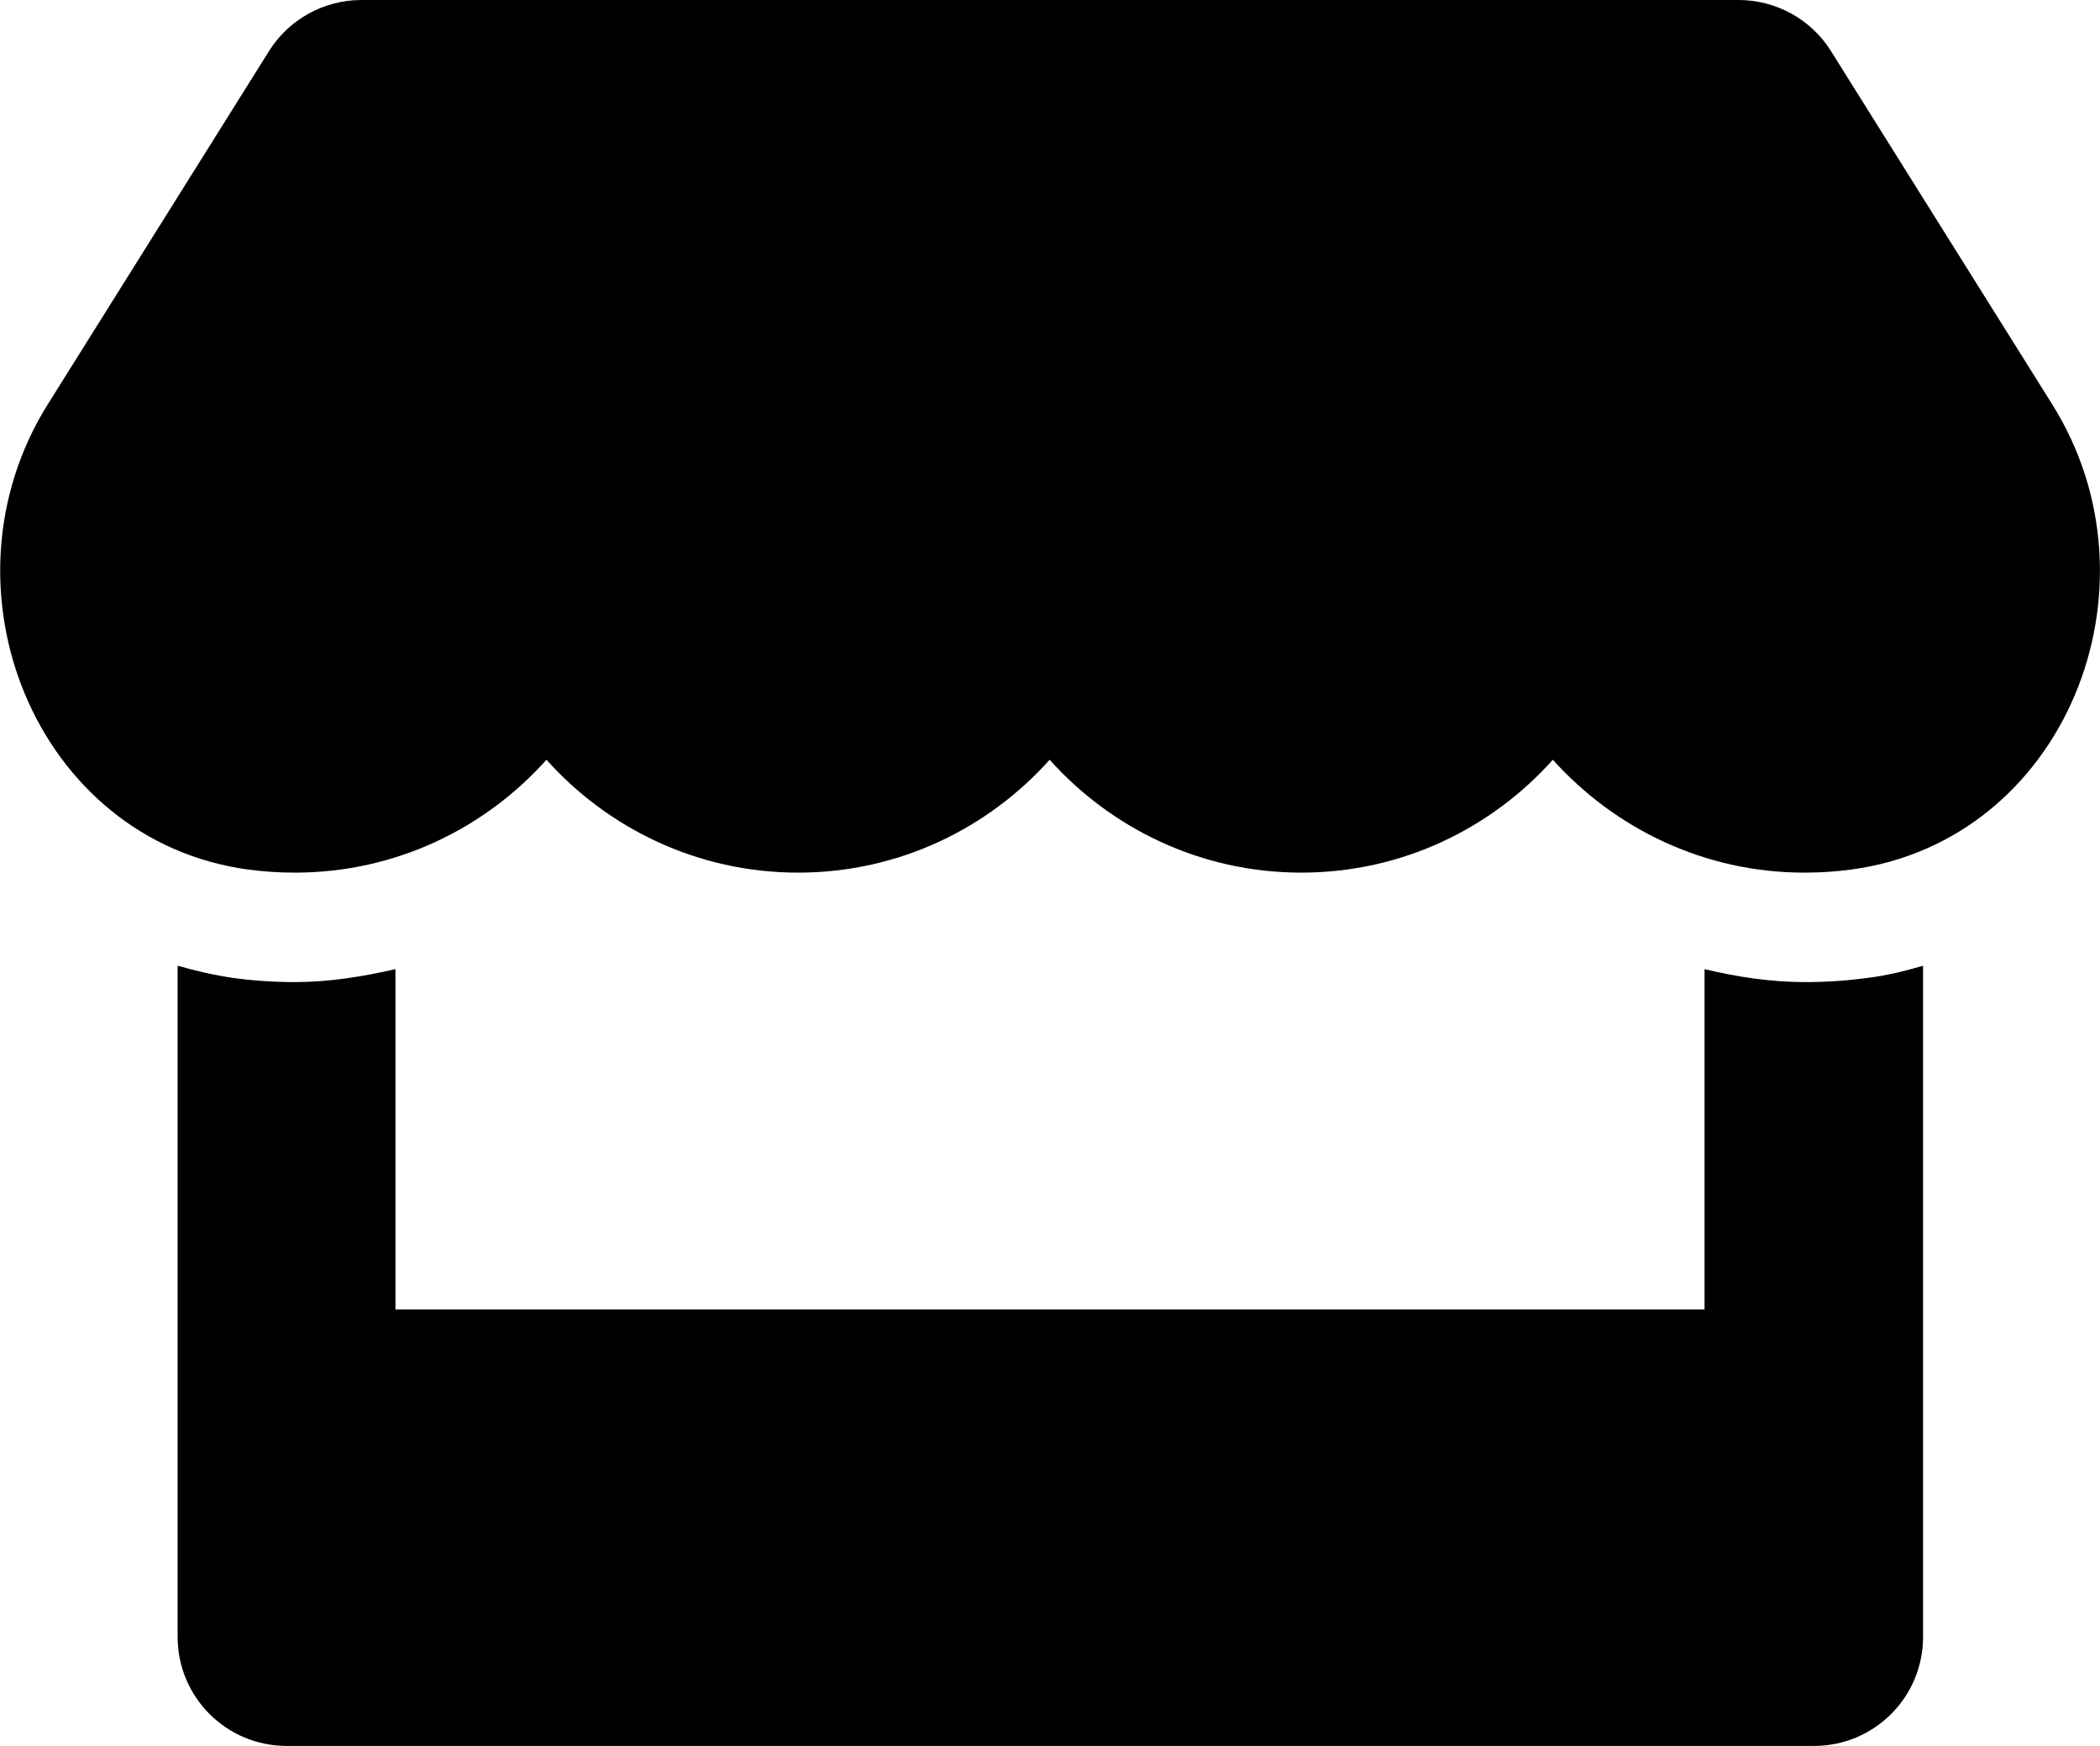
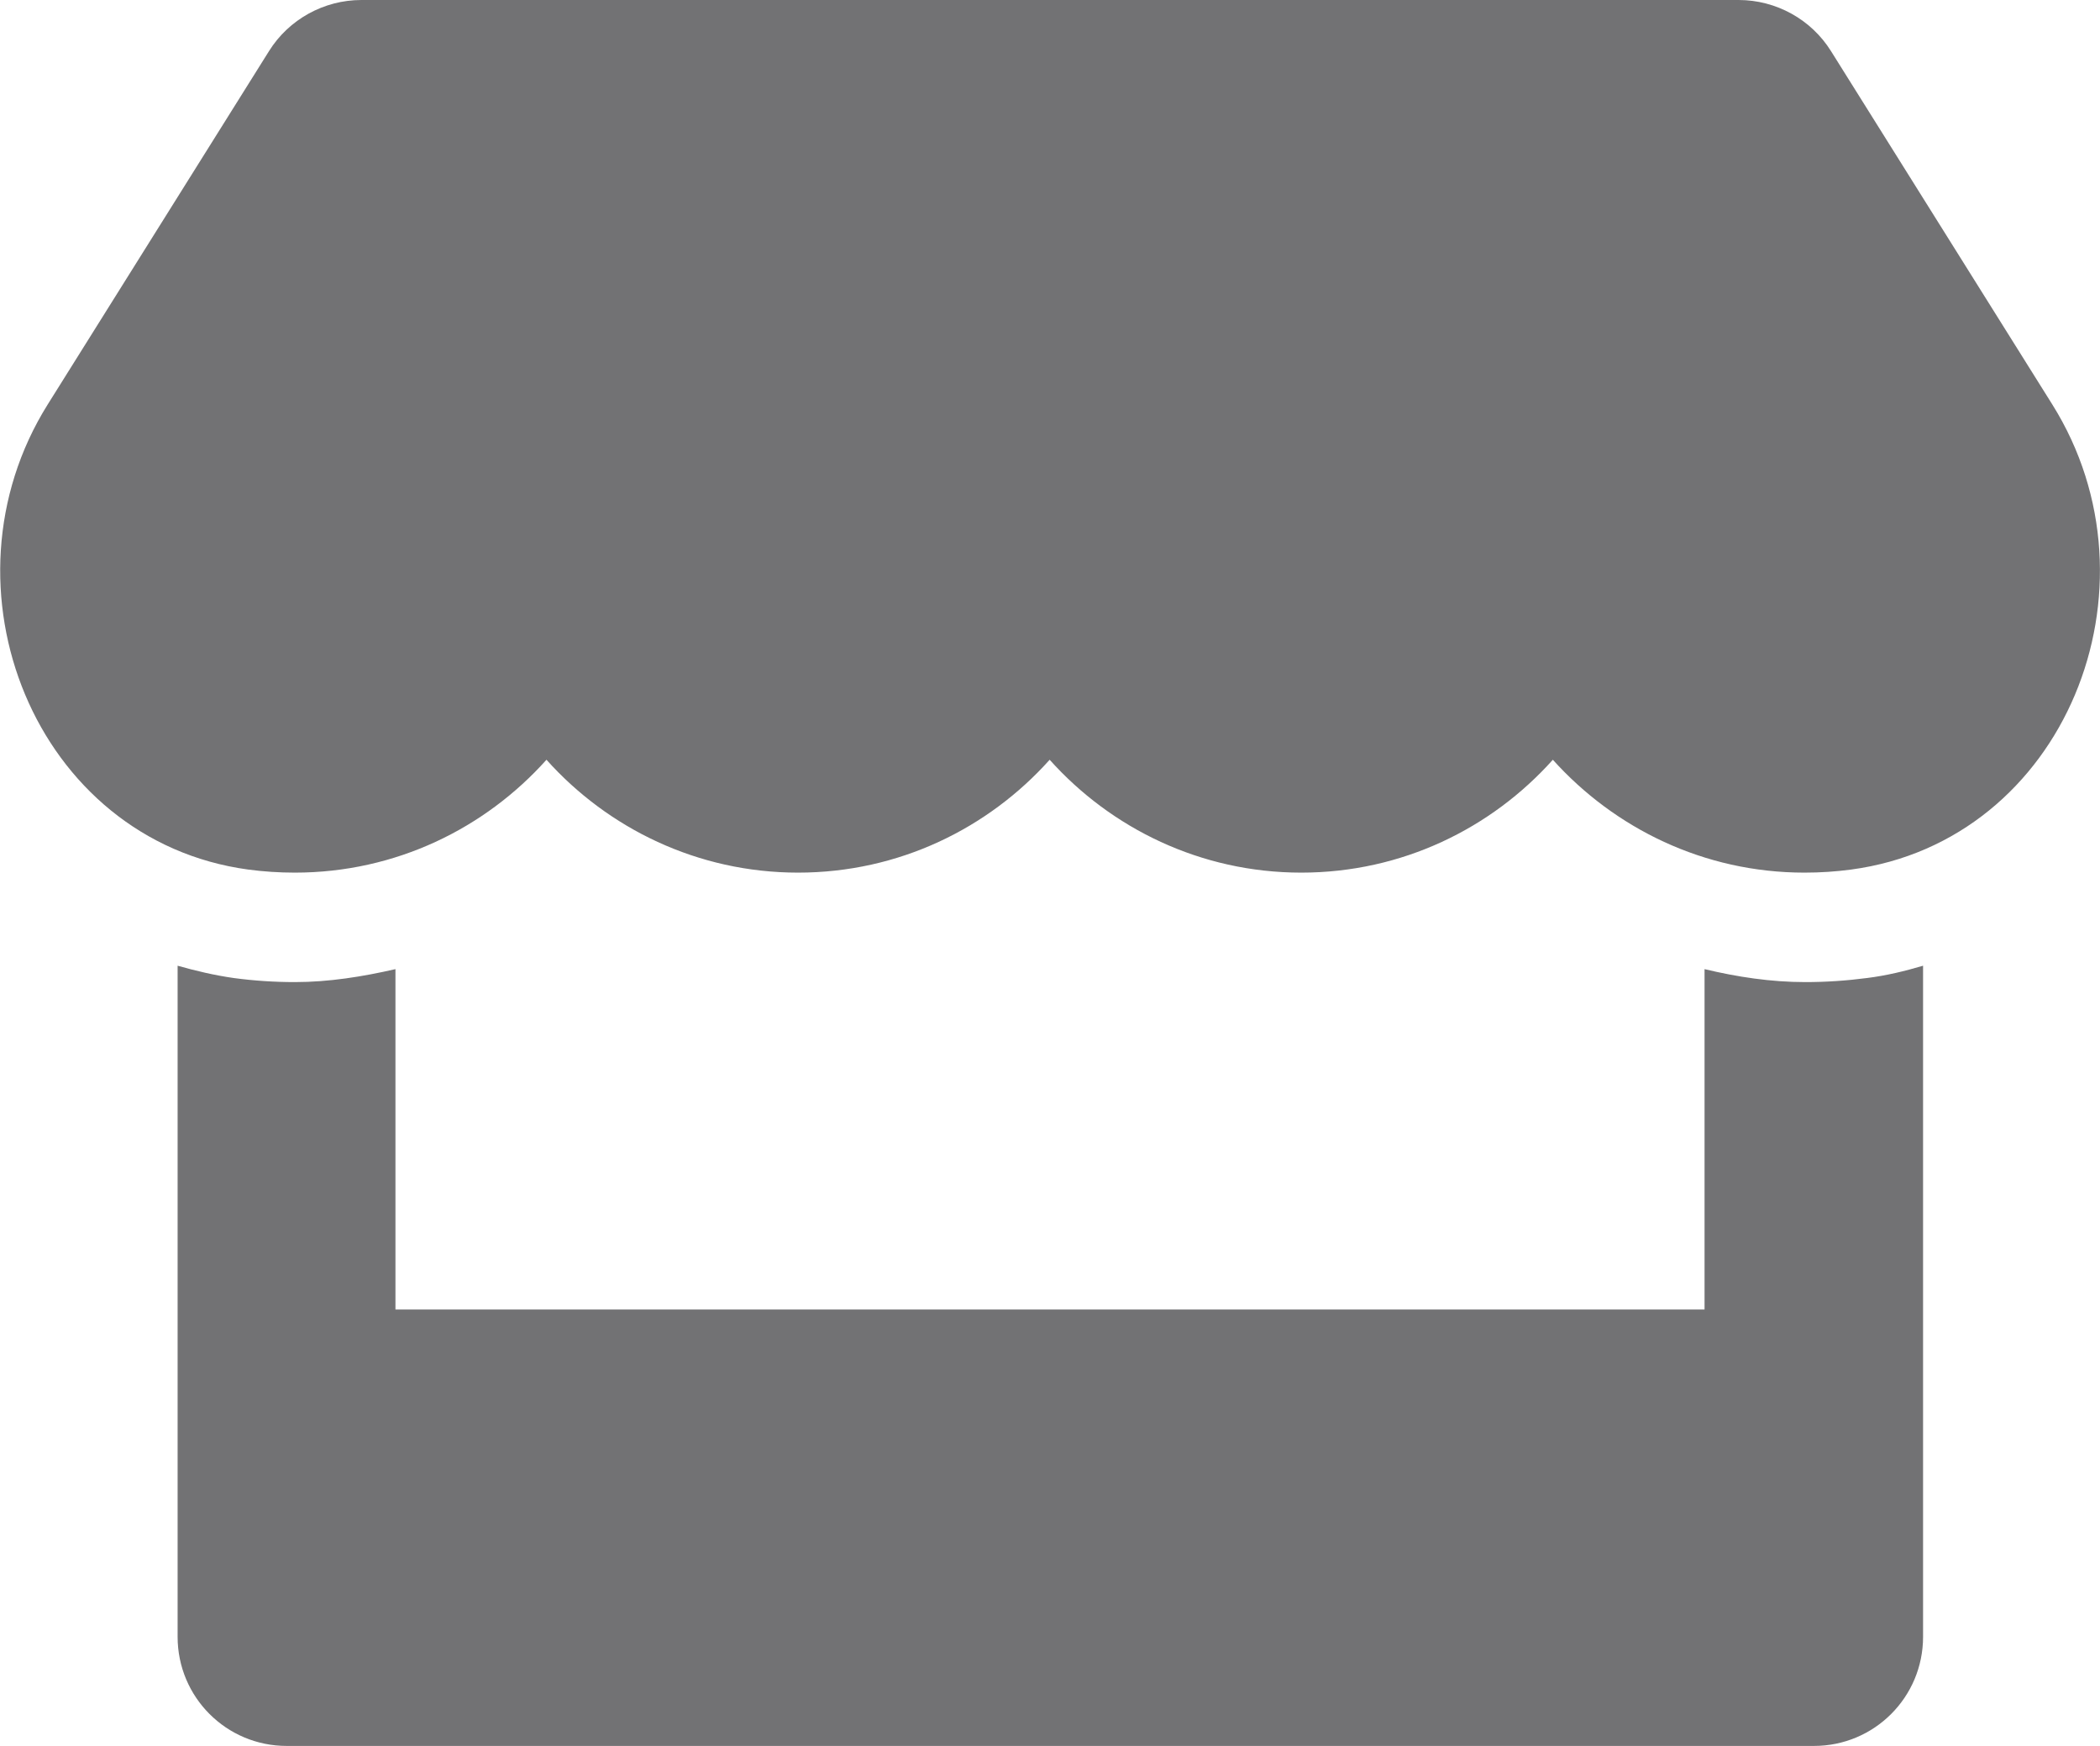
<svg xmlns="http://www.w3.org/2000/svg" aria-hidden="true" focusable="false" data-prefix="fas" data-icon="store" class="svg-inline--fa fa-store fa-w-20" role="img" viewBox="0 0 616 512">
-   <path fill="currentColor" d="M602 118.6L537.1 15C531.3 5.7 521 0 510 0H106C95 0 84.7 5.7 78.9 15L14 118.6c-33.5 53.5-3.8 127.9 58.8 136.4 4.5.6 9.1.9 13.7.9 29.6 0 55.8-13 73.8-33.1 18 20.1 44.3 33.1 73.8 33.1 29.6 0 55.8-13 73.8-33.1 18 20.1 44.3 33.1 73.8 33.1 29.6 0 55.8-13 73.8-33.1 18.1 20.1 44.3 33.1 73.8 33.1 4.7 0 9.2-.3 13.7-.9 62.8-8.4 92.6-82.8 59-136.4zM529.5 288c-10 0-19.9-1.5-29.5-3.8V384H116v-99.8c-9.6 2.2-19.5 3.8-29.5 3.8-6 0-12.1-.4-18-1.2-5.6-.8-11.1-2.1-16.4-3.6V480c0 17.7 14.3 32 32 32h448c17.7 0 32-14.3 32-32V283.2c-5.4 1.6-10.8 2.9-16.4 3.6-6.1.8-12.1 1.2-18.2 1.2z" />
+   <path fill="#727274" d="M602 118.6L537.1 15C531.3 5.7 521 0 510 0H106C95 0 84.7 5.7 78.9 15L14 118.6c-33.5 53.5-3.8 127.9 58.8 136.4 4.5.6 9.1.9 13.7.9 29.6 0 55.8-13 73.8-33.1 18 20.1 44.3 33.1 73.8 33.1 29.6 0 55.8-13 73.8-33.1 18 20.1 44.3 33.1 73.8 33.1 29.6 0 55.8-13 73.8-33.1 18.1 20.1 44.3 33.1 73.8 33.1 4.7 0 9.2-.3 13.7-.9 62.8-8.4 92.6-82.8 59-136.4zM529.5 288c-10 0-19.9-1.5-29.5-3.8V384H116v-99.8c-9.6 2.2-19.5 3.8-29.5 3.8-6 0-12.1-.4-18-1.2-5.6-.8-11.1-2.1-16.4-3.6V480c0 17.7 14.3 32 32 32h448c17.7 0 32-14.3 32-32V283.2c-5.4 1.6-10.8 2.9-16.4 3.6-6.1.8-12.1 1.2-18.2 1.2z" />
</svg>
